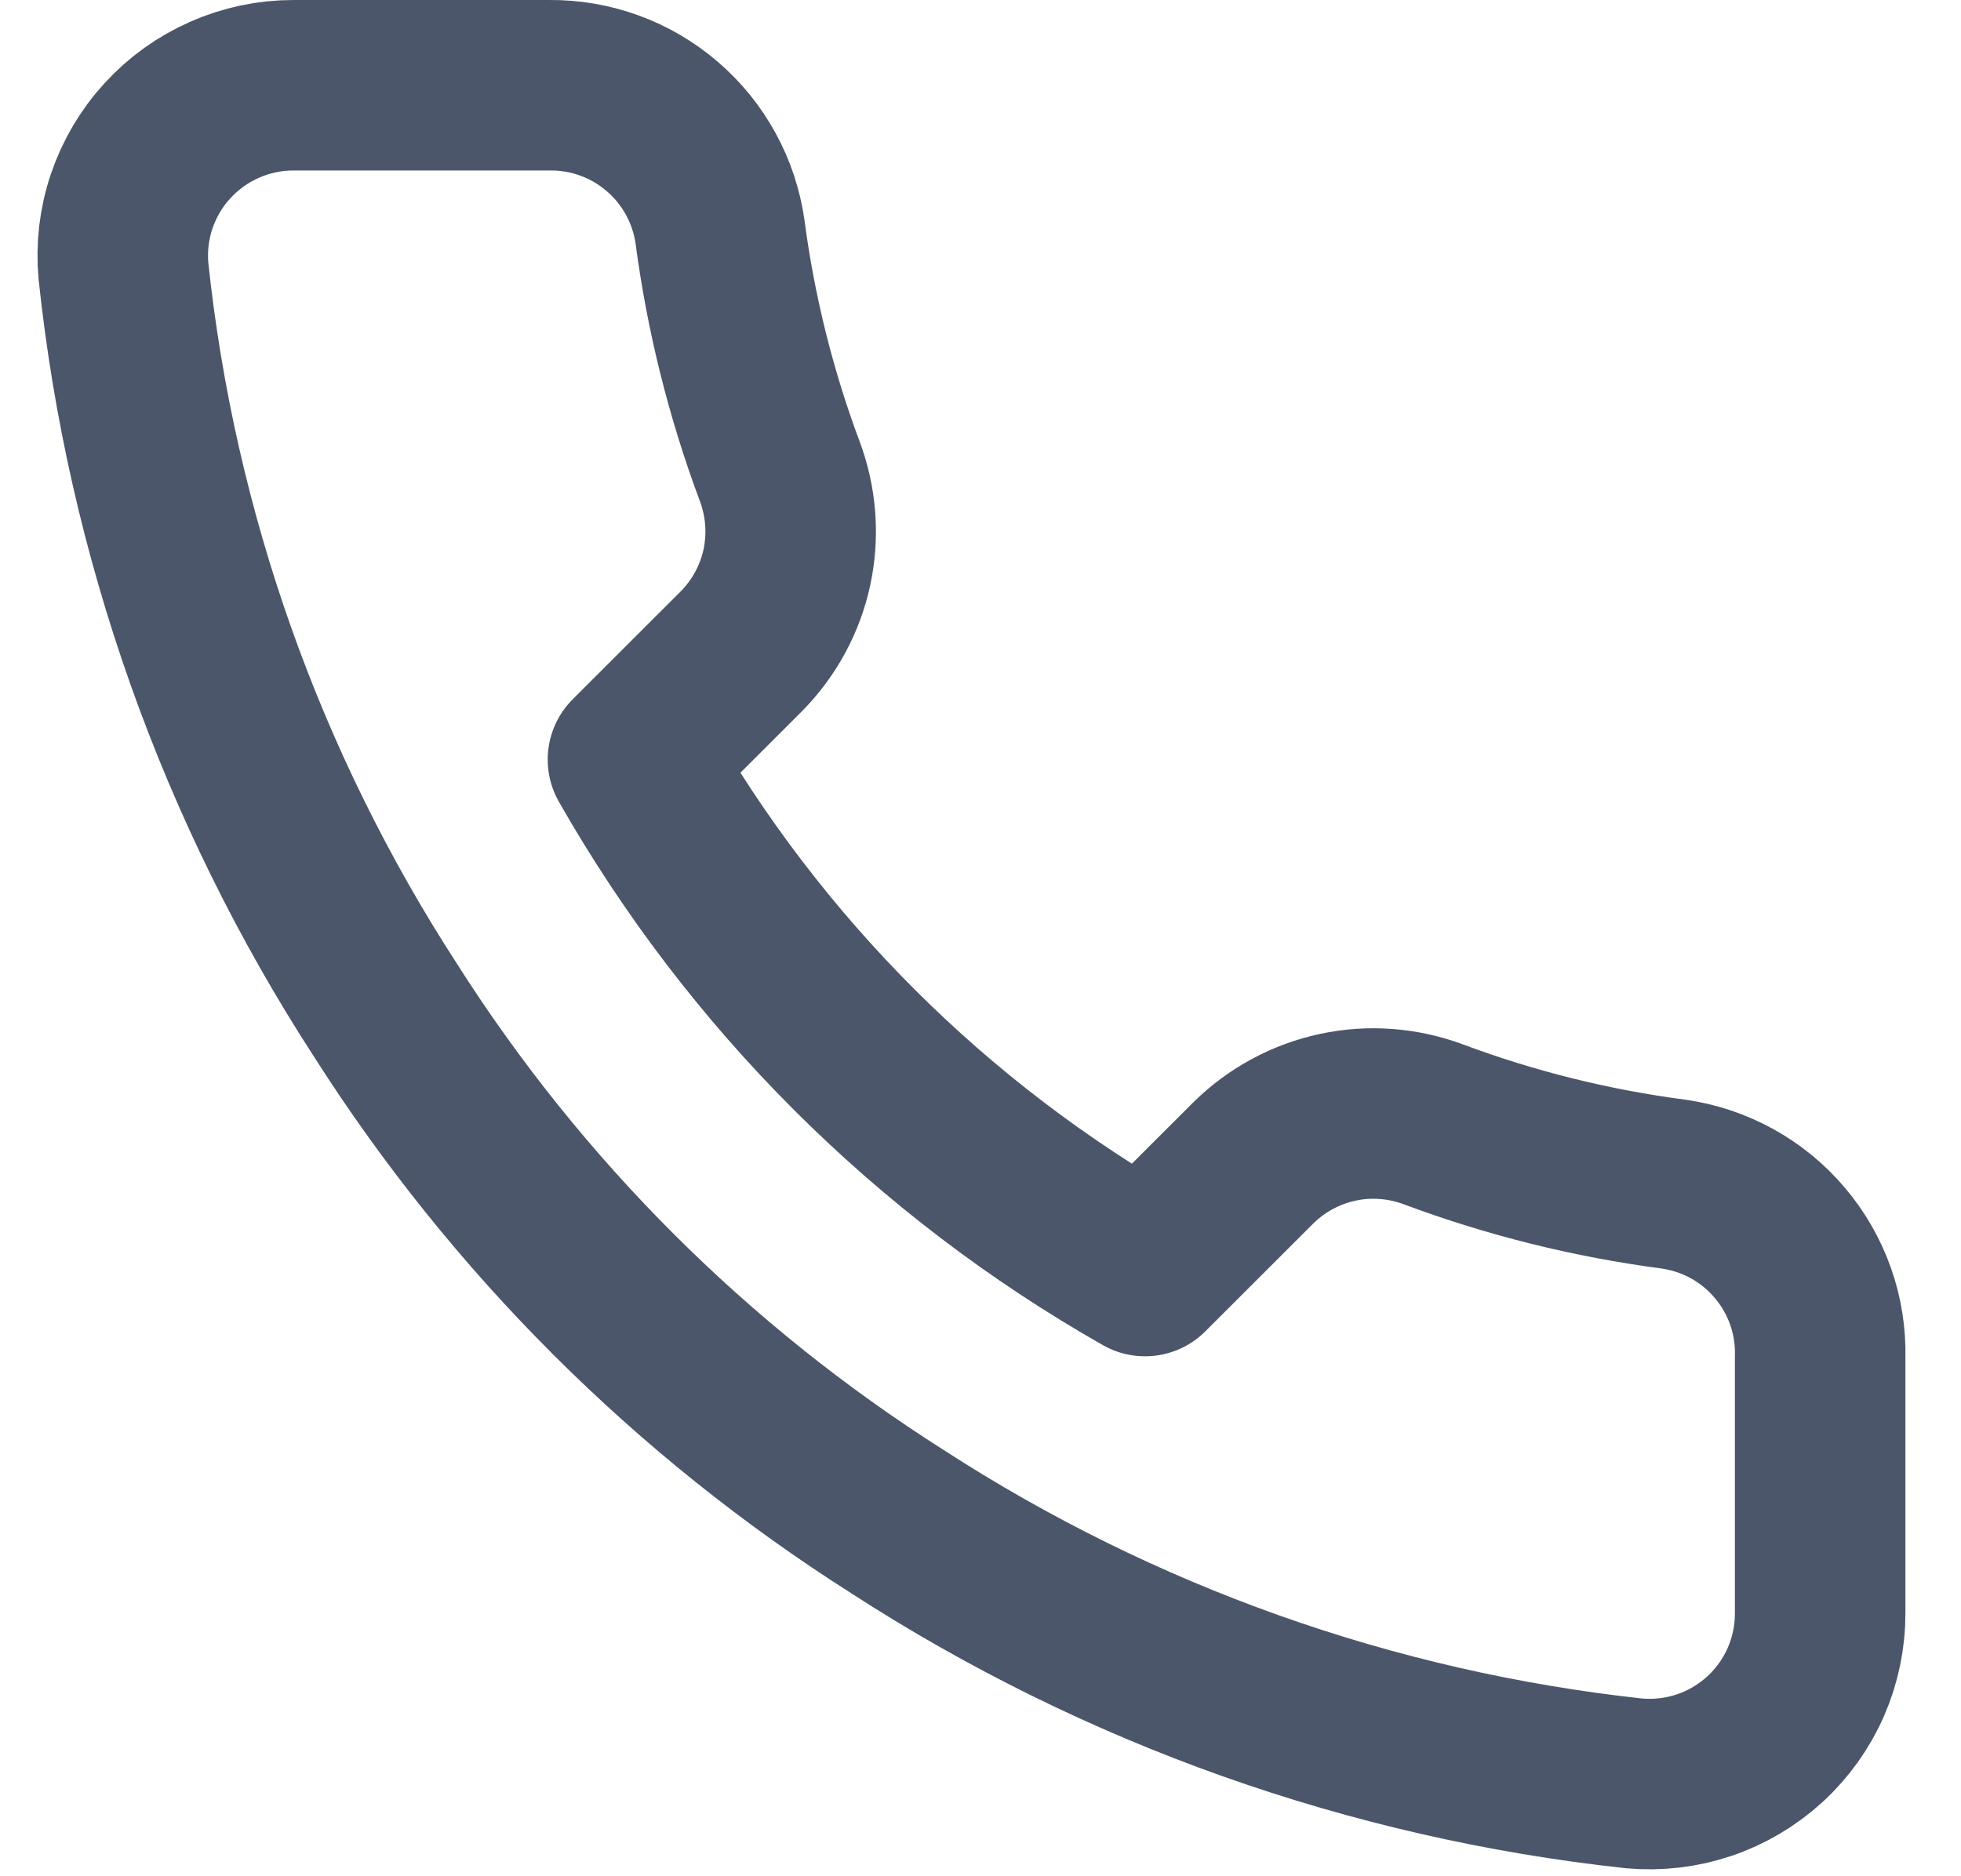
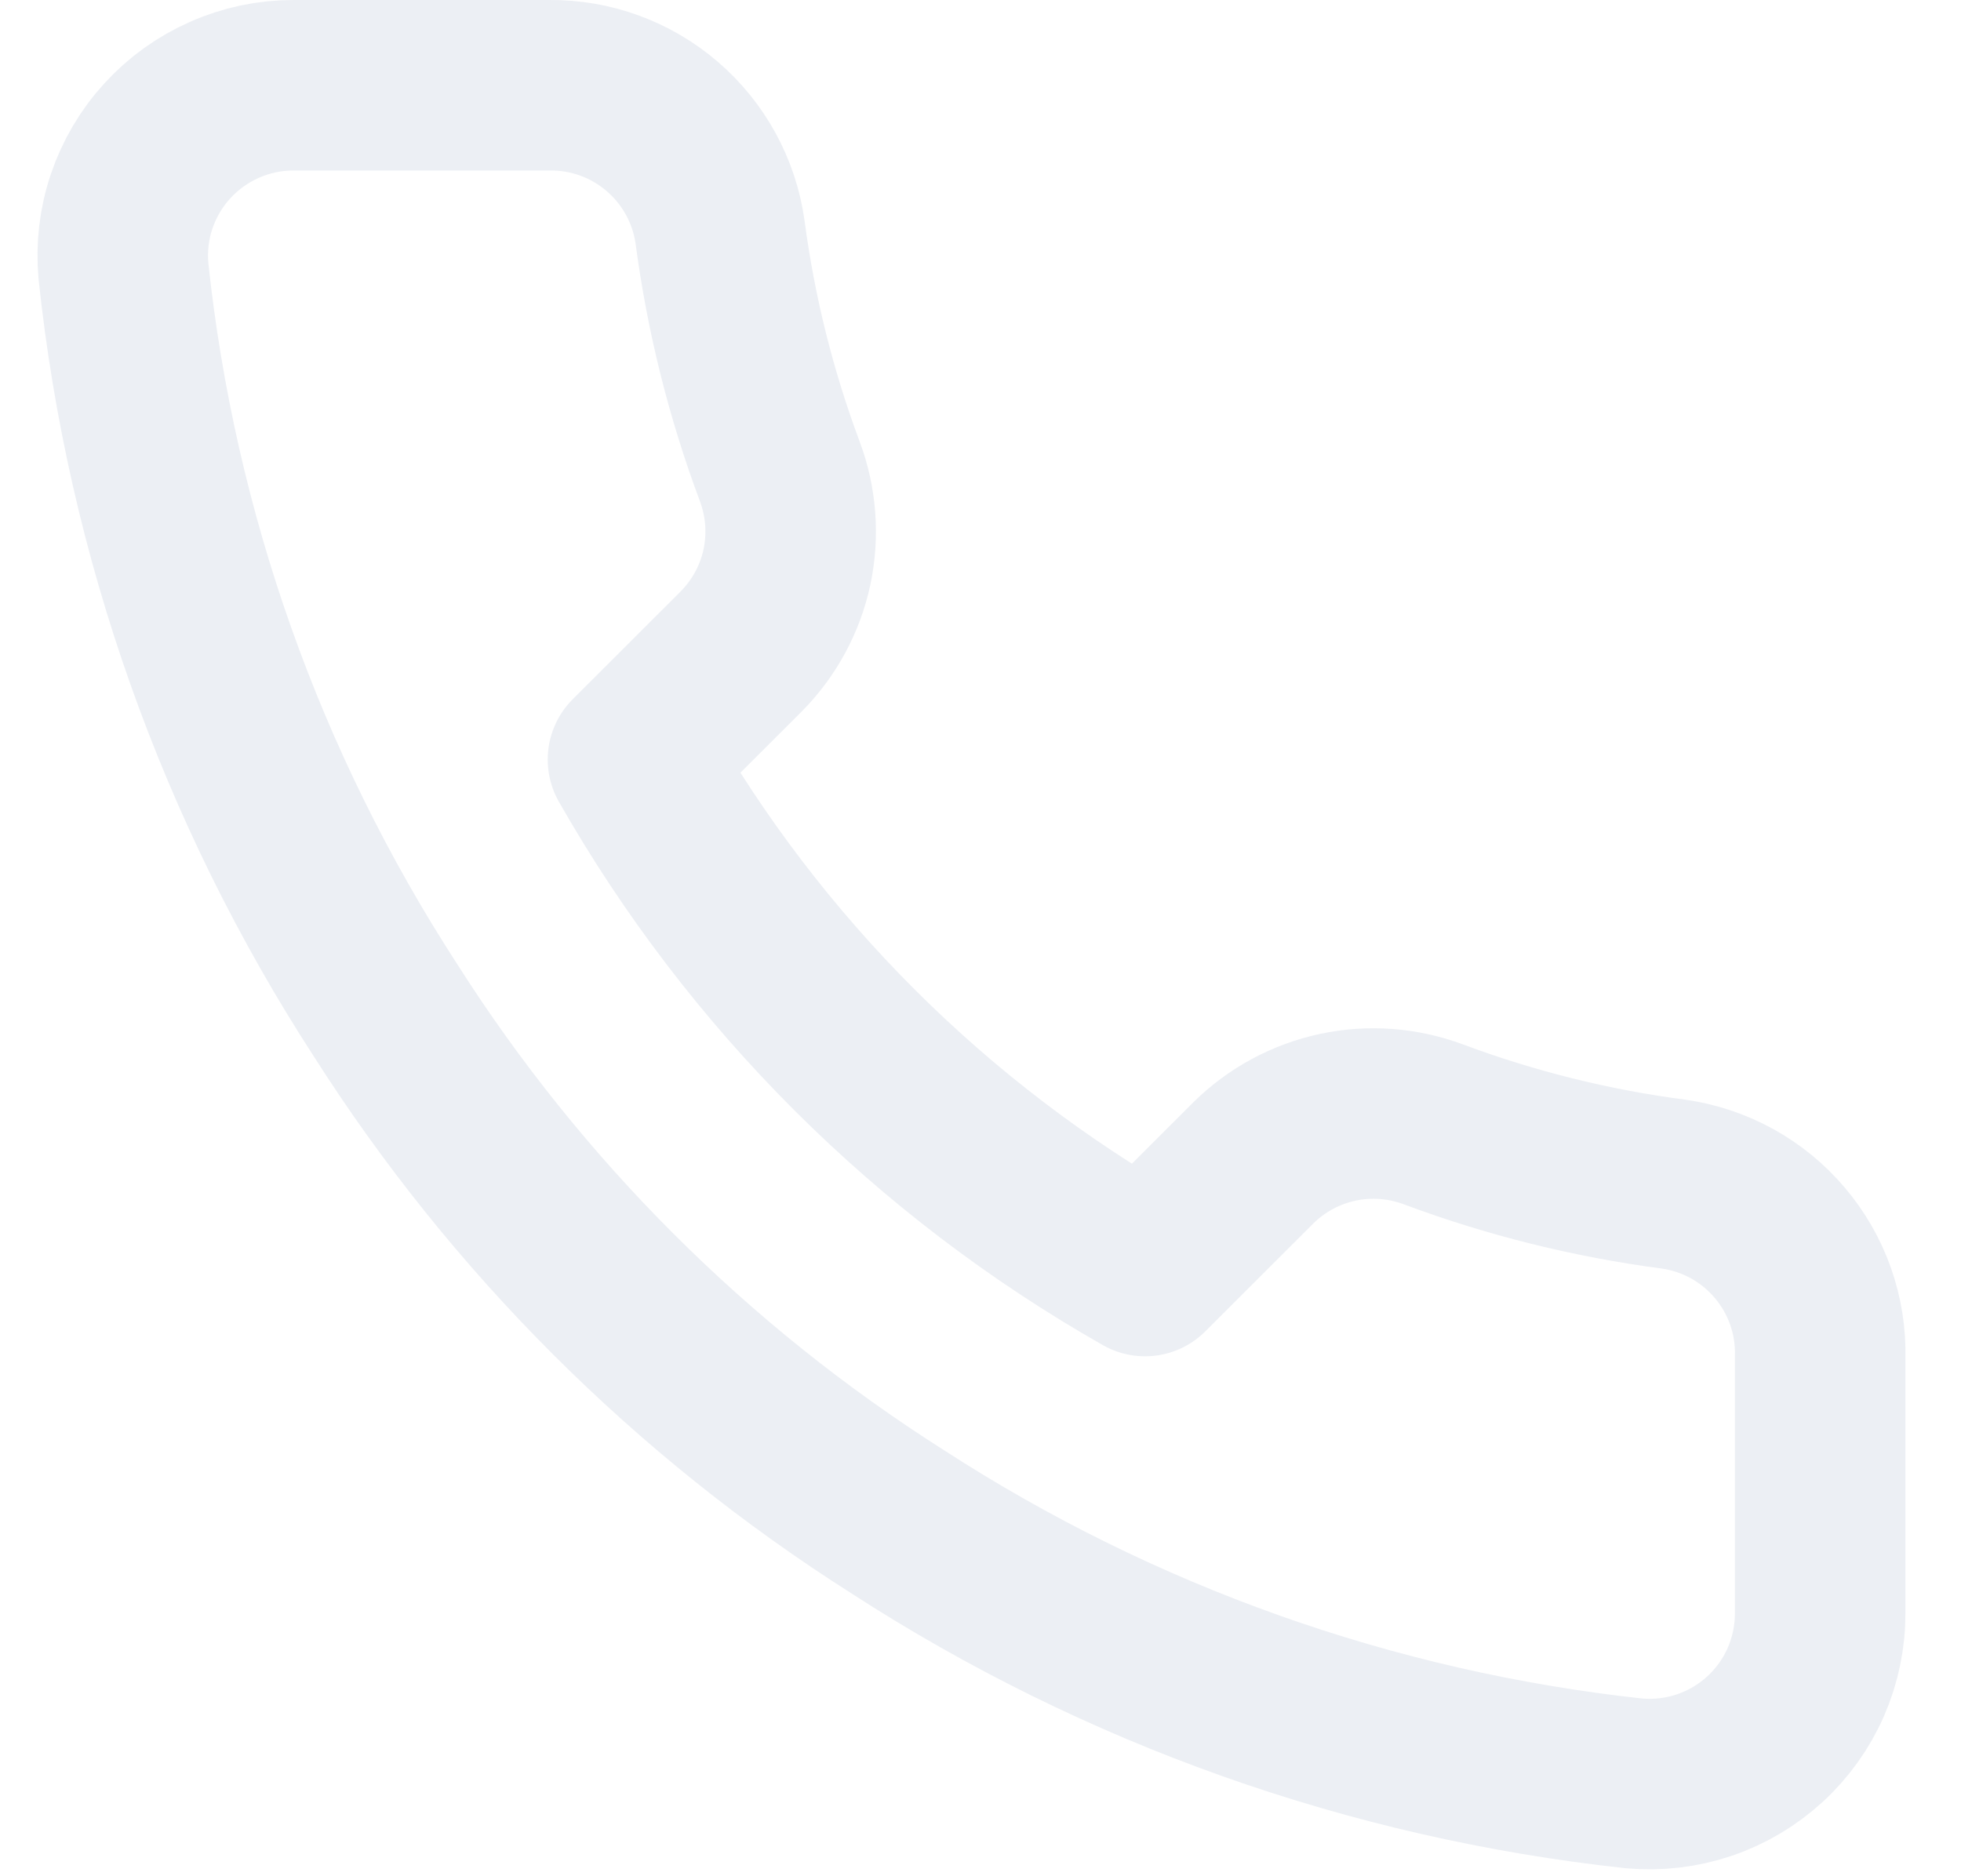
<svg xmlns="http://www.w3.org/2000/svg" width="23" height="22" viewBox="0 0 23 22" fill="none">
-   <path d="M21.348 15.92V18.92C21.349 19.199 21.292 19.474 21.181 19.729C21.069 19.985 20.905 20.214 20.7 20.402C20.494 20.59 20.252 20.734 19.988 20.823C19.724 20.912 19.444 20.945 19.166 20.92C16.086 20.586 13.127 19.534 10.527 17.85C8.108 16.315 6.058 14.266 4.521 11.85C2.829 9.241 1.776 6.271 1.448 3.18C1.423 2.904 1.455 2.625 1.544 2.362C1.633 2.099 1.775 1.857 1.963 1.652C2.15 1.447 2.378 1.283 2.633 1.171C2.887 1.058 3.162 1 3.44 1H6.443C6.929 0.995 7.4 1.167 7.768 1.484C8.136 1.8 8.377 2.24 8.445 2.72C8.572 3.68 8.807 4.623 9.146 5.53C9.28 5.888 9.309 6.277 9.23 6.651C9.15 7.025 8.964 7.368 8.695 7.64L7.424 8.91C8.849 11.414 10.924 13.486 13.43 14.91L14.701 13.64C14.974 13.371 15.317 13.186 15.692 13.106C16.066 13.026 16.455 13.056 16.814 13.19C17.722 13.529 18.666 13.764 19.627 13.89C20.113 13.959 20.557 14.203 20.874 14.578C21.192 14.952 21.361 15.43 21.348 15.92Z" stroke="#4c566a" stroke-width="2" stroke-linecap="round" stroke-linejoin="round" />
+   <path d="M21.348 15.92V18.92C21.349 19.199 21.292 19.474 21.181 19.729C21.069 19.985 20.905 20.214 20.7 20.402C20.494 20.59 20.252 20.734 19.988 20.823C19.724 20.912 19.444 20.945 19.166 20.92C16.086 20.586 13.127 19.534 10.527 17.85C8.108 16.315 6.058 14.266 4.521 11.85C2.829 9.241 1.776 6.271 1.448 3.18C1.423 2.904 1.455 2.625 1.544 2.362C1.633 2.099 1.775 1.857 1.963 1.652C2.15 1.447 2.378 1.283 2.633 1.171C2.887 1.058 3.162 1 3.44 1H6.443C6.929 0.995 7.4 1.167 7.768 1.484C8.136 1.8 8.377 2.24 8.445 2.72C8.572 3.68 8.807 4.623 9.146 5.53C9.28 5.888 9.309 6.277 9.23 6.651C9.15 7.025 8.964 7.368 8.695 7.64L7.424 8.91C8.849 11.414 10.924 13.486 13.43 14.91L14.701 13.64C14.974 13.371 15.317 13.186 15.692 13.106C16.066 13.026 16.455 13.056 16.814 13.19C17.722 13.529 18.666 13.764 19.627 13.89C20.113 13.959 20.557 14.203 20.874 14.578C21.192 14.952 21.361 15.43 21.348 15.92Z" stroke="#eceff4" stroke-width="2" stroke-linecap="round" stroke-linejoin="round" />
</svg>
